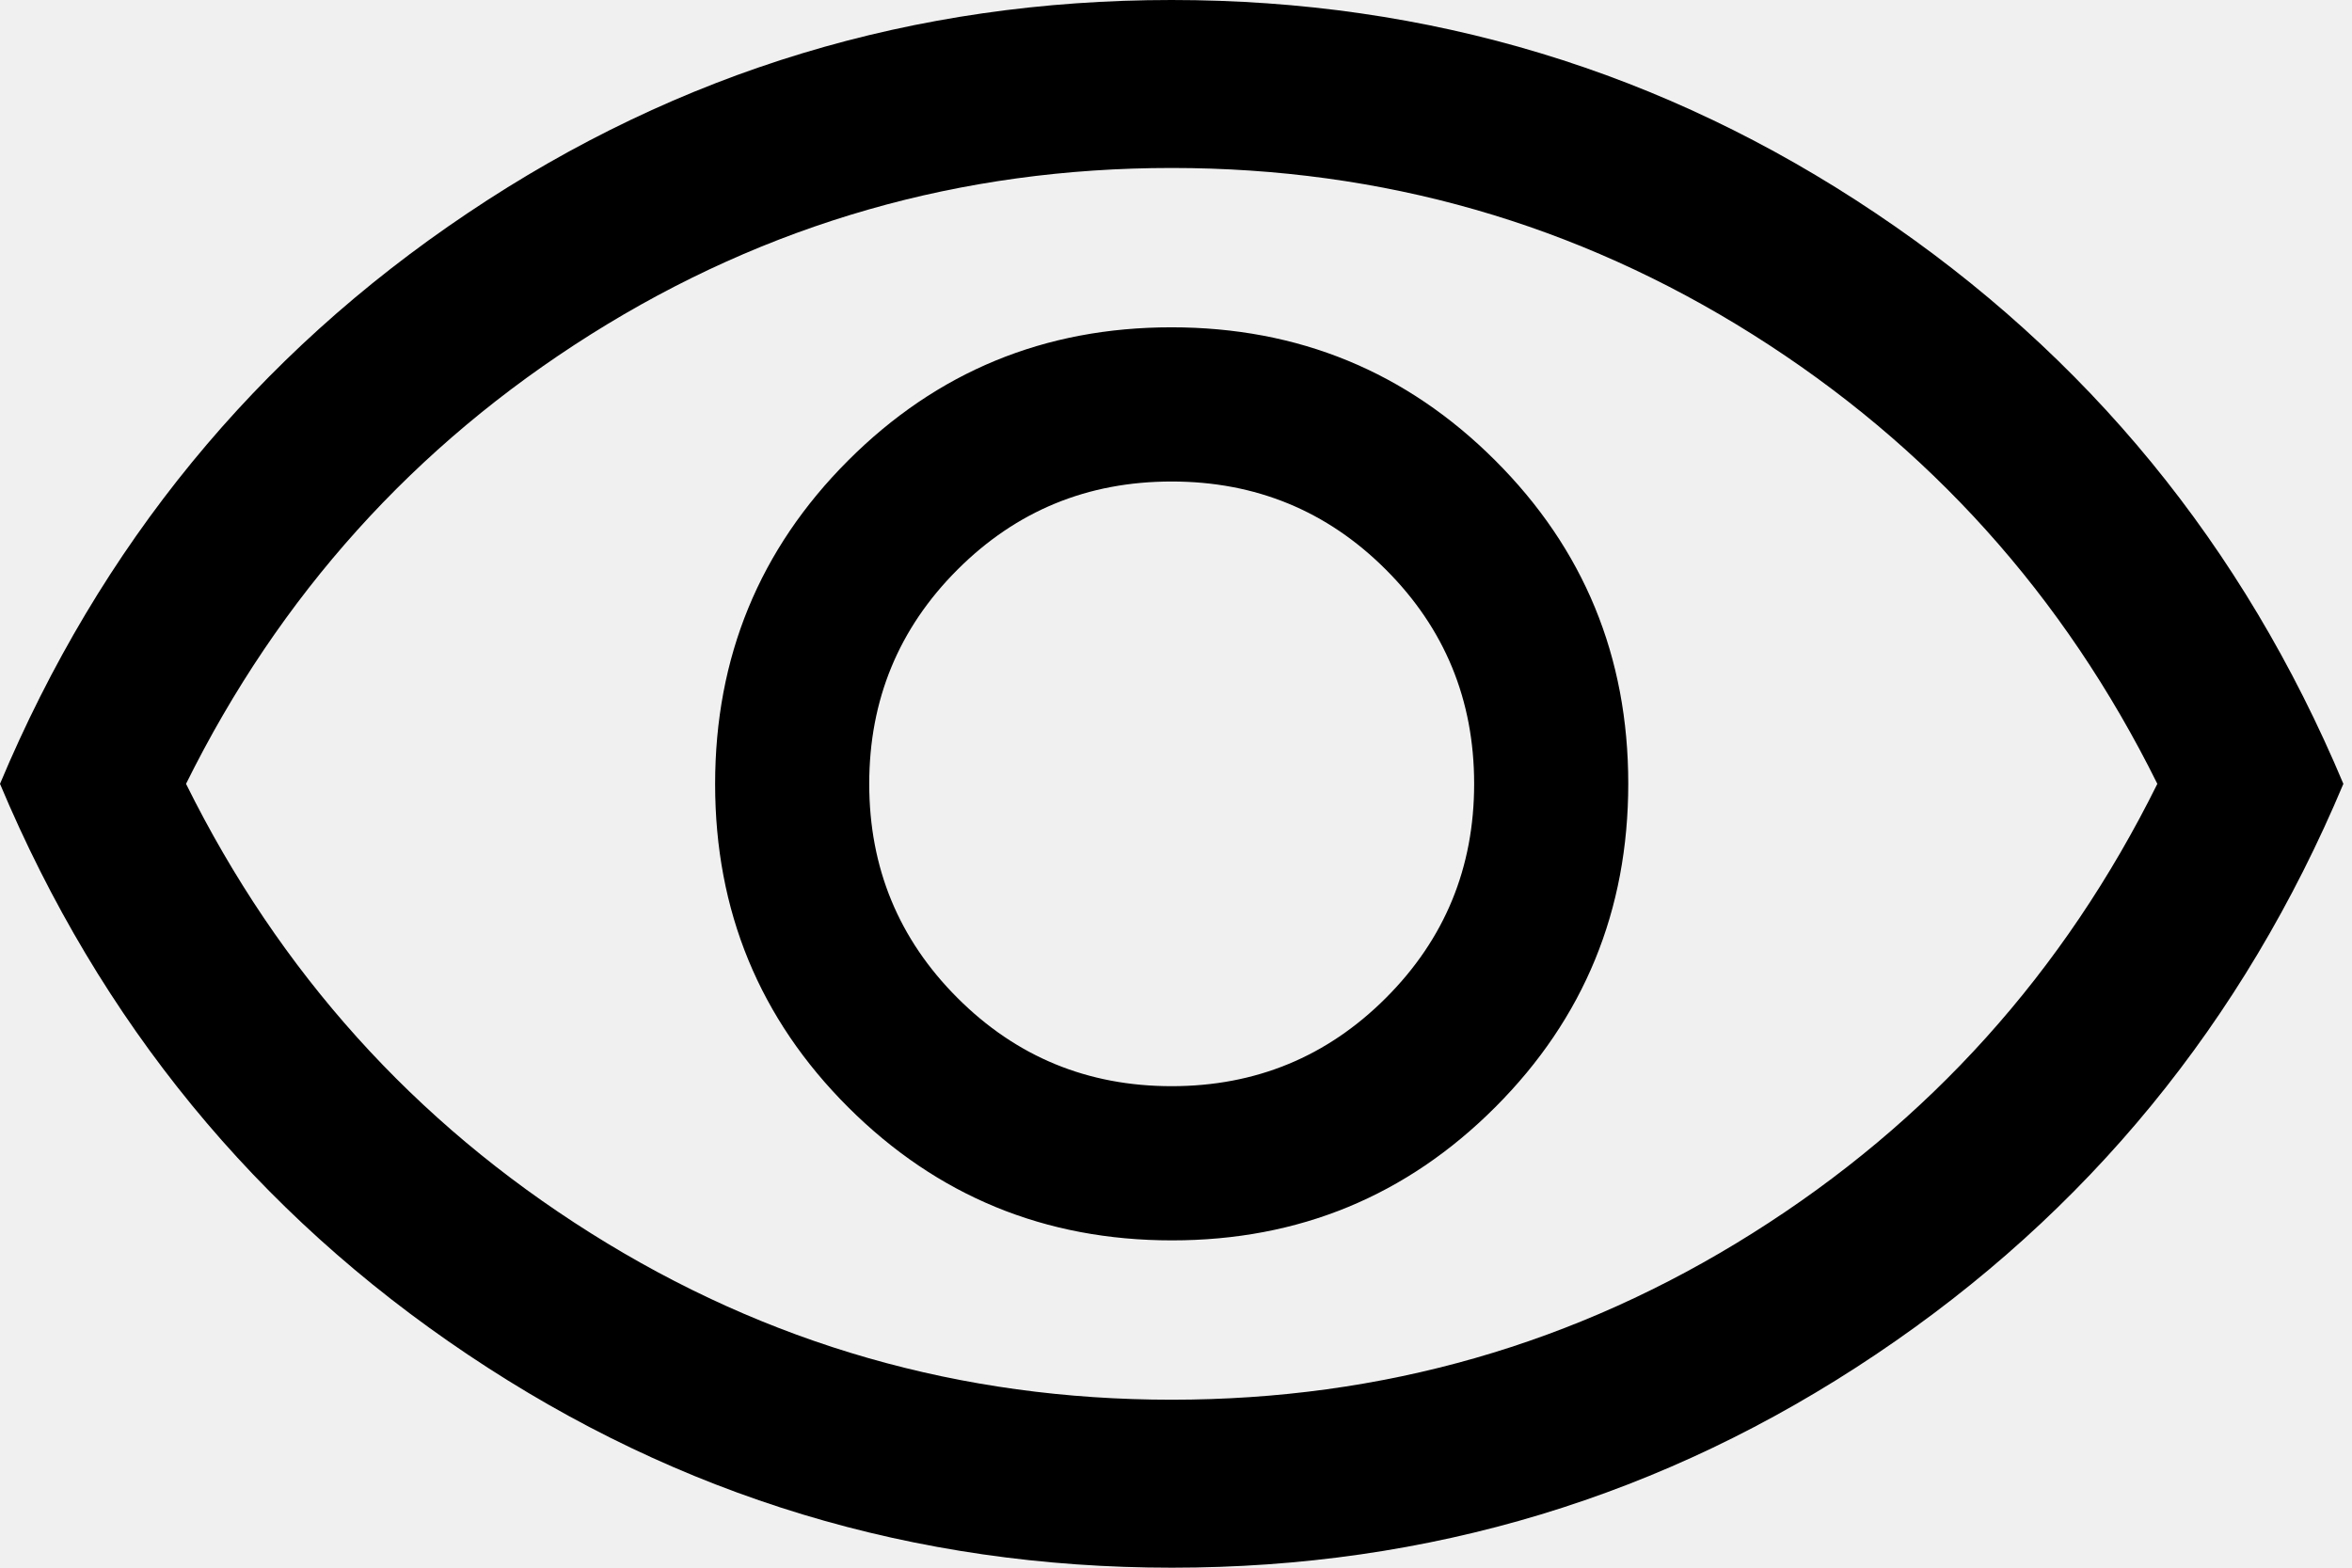
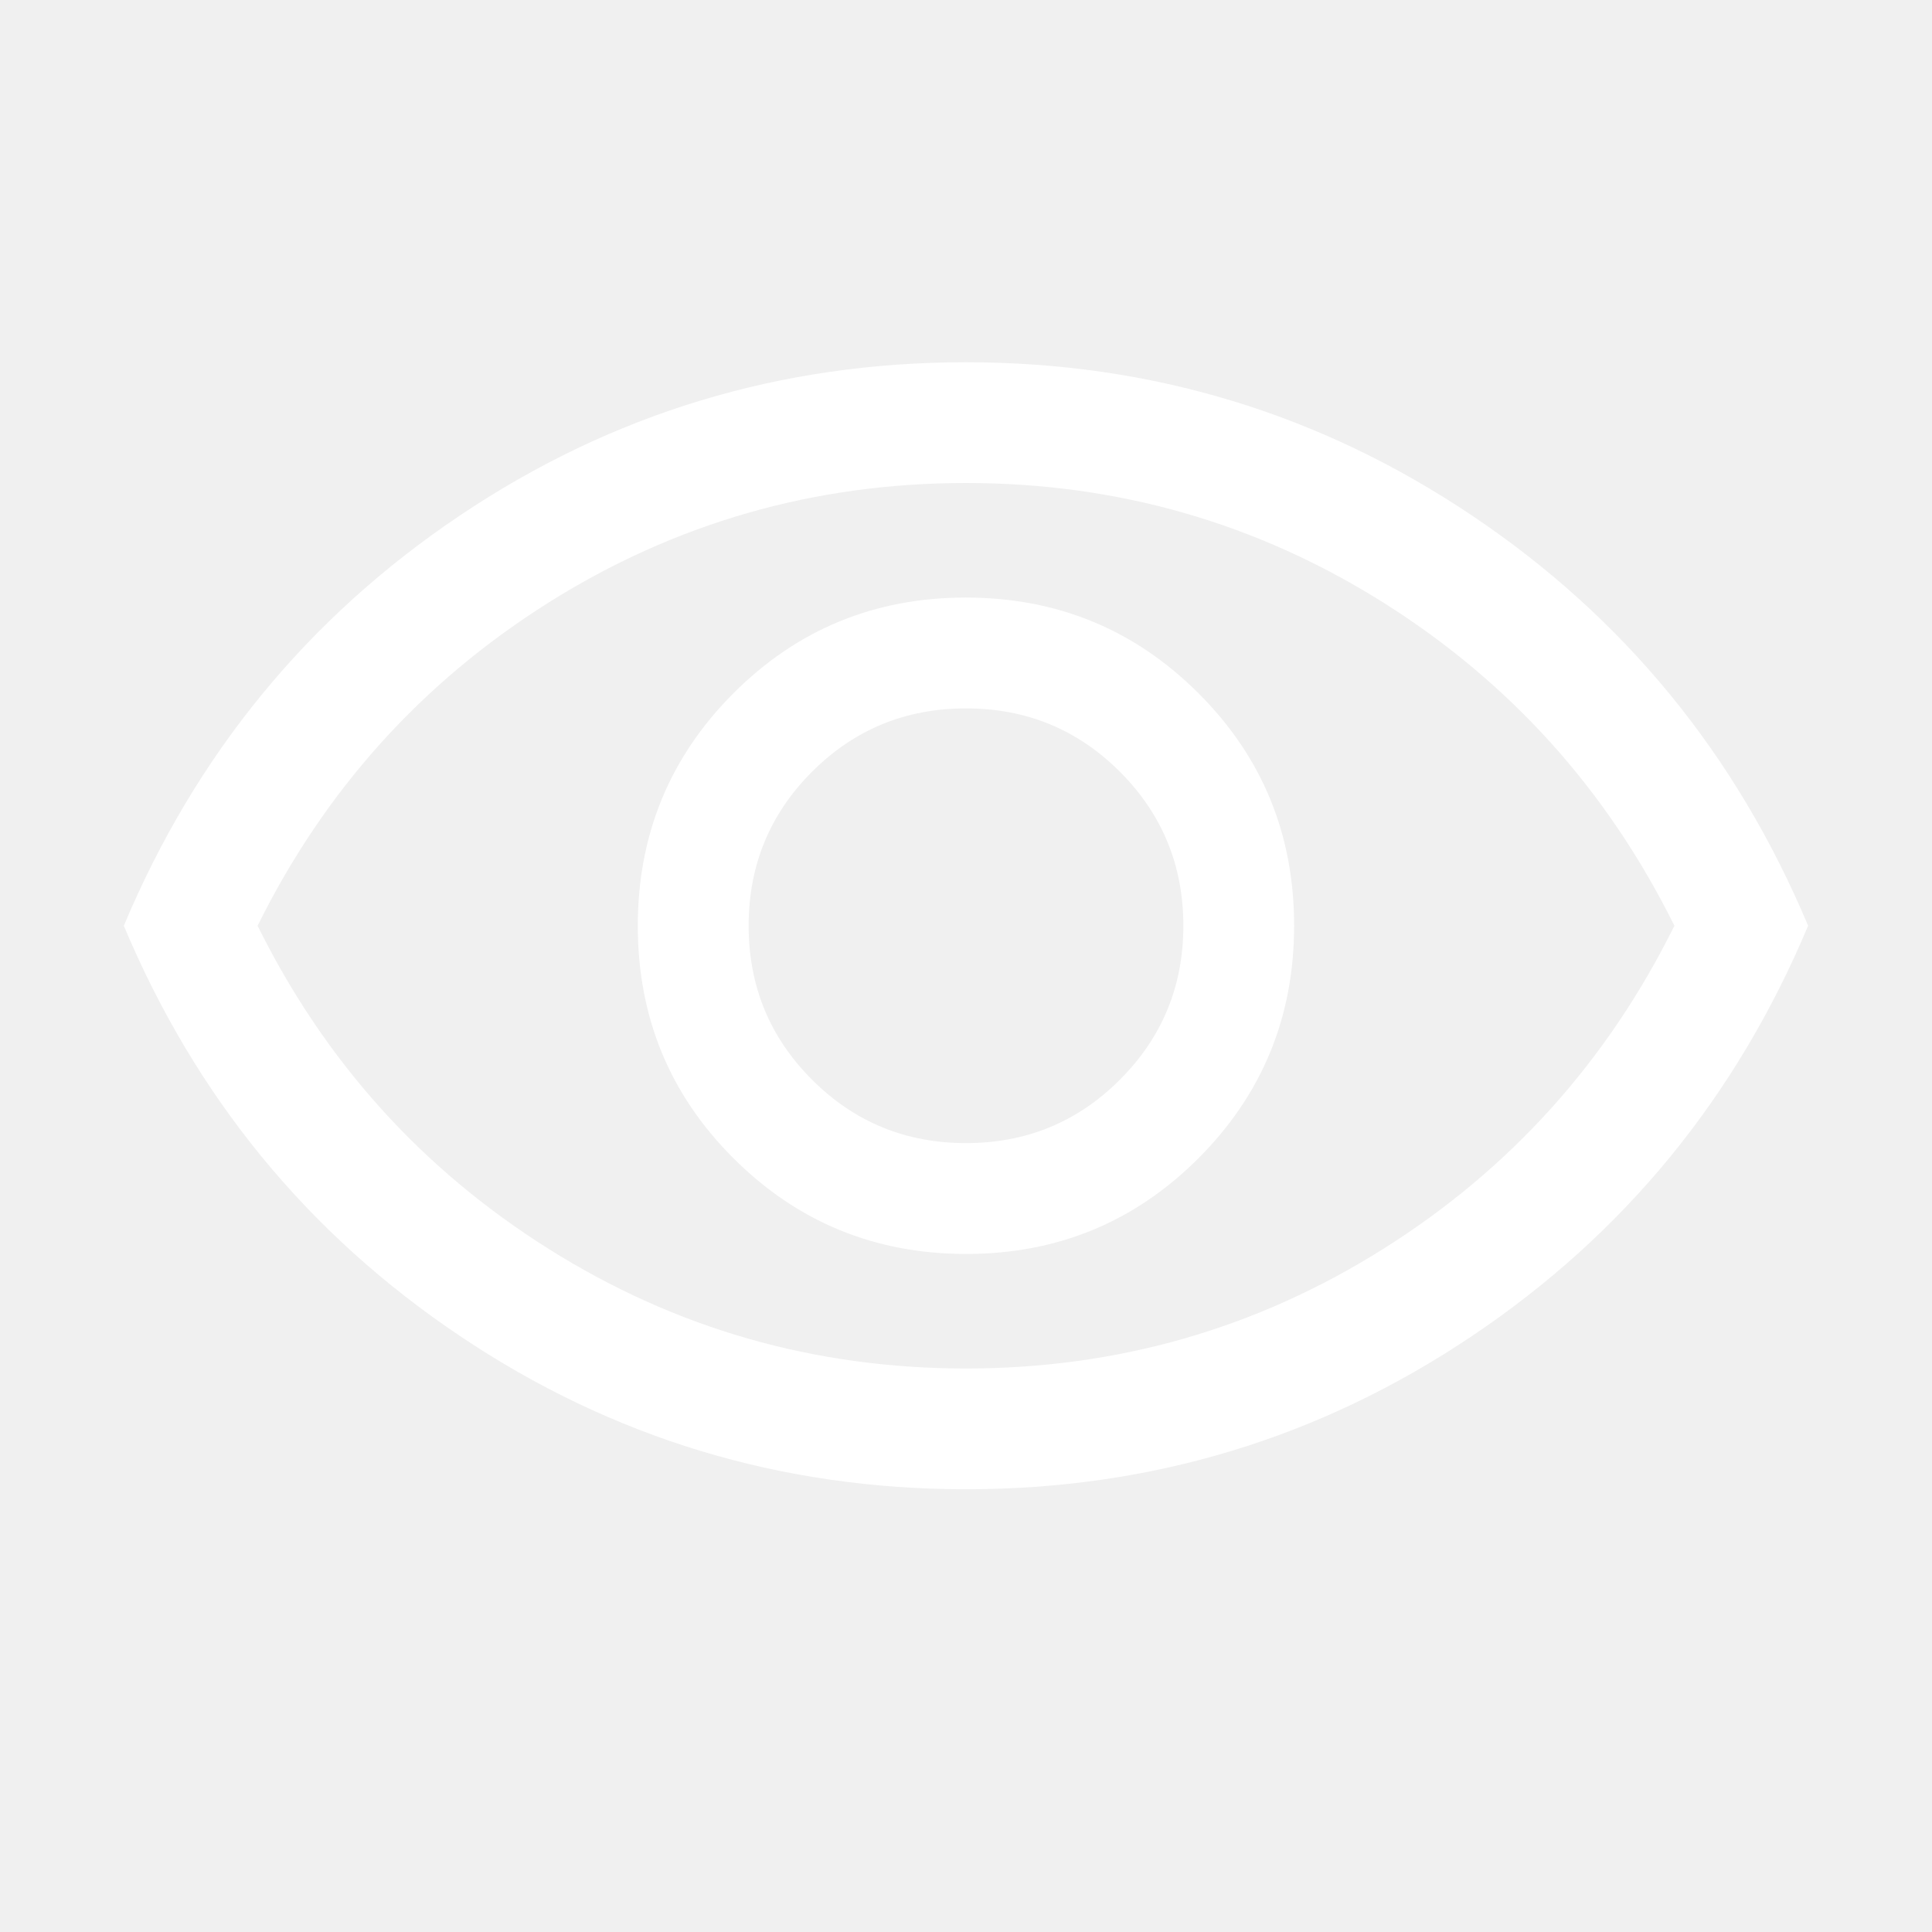
- <svg xmlns="http://www.w3.org/2000/svg" viewBox="0 0 21 14" fill="none">
-   <path d="M10.464 11.077C11.597 11.077 12.559 10.68 13.351 9.887C14.143 9.094 14.538 8.131 14.538 6.998C14.538 5.865 14.142 4.902 13.349 4.111C12.556 3.319 11.592 2.923 10.459 2.923C9.326 2.923 8.364 3.32 7.572 4.113C6.78 4.906 6.385 5.869 6.385 7.002C6.385 8.135 6.781 9.098 7.574 9.889C8.368 10.681 9.331 11.077 10.464 11.077ZM10.461 9.7C9.711 9.7 9.074 9.437 8.549 8.912C8.024 8.387 7.761 7.75 7.761 7C7.761 6.25 8.024 5.612 8.549 5.087C9.074 4.562 9.711 4.3 10.461 4.3C11.211 4.3 11.849 4.562 12.374 5.087C12.899 5.612 13.162 6.25 13.162 7C13.162 7.75 12.899 8.387 12.374 8.912C11.849 9.437 11.211 9.7 10.461 9.7ZM10.463 14C8.163 14 6.068 13.366 4.177 12.097C2.286 10.829 0.894 9.129 0 7C0.894 4.87 2.285 3.171 4.176 1.903C6.066 0.634 8.161 0 10.46 0C12.76 0 14.855 0.634 16.746 1.903C18.637 3.171 20.029 4.87 20.923 7C20.029 9.129 18.638 10.829 16.747 12.097C14.857 13.366 12.762 14 10.463 14ZM10.461 12.5C12.345 12.5 14.074 12.004 15.649 11.012C17.224 10.021 18.428 8.683 19.262 7C18.428 5.317 17.224 3.979 15.649 2.987C14.074 1.996 12.345 1.5 10.461 1.5C8.578 1.5 6.849 1.996 5.274 2.987C3.699 3.979 2.495 5.317 1.661 7C2.495 8.683 3.699 10.021 5.274 11.012C6.849 12.004 8.578 12.5 10.461 12.5Z" fill="currentColor" />
+ <svg xmlns="http://www.w3.org/2000/svg" width="24" height="24" viewBox="0 0 24 24" fill="none">
+   <path d="M12.002 15.577C13.135 15.577 14.097 15.18 14.889 14.387C15.681 13.594 16.076 12.631 16.076 11.498C16.076 10.365 15.68 9.402 14.887 8.611C14.094 7.819 13.13 7.423 11.997 7.423C10.864 7.423 9.902 7.82 9.11 8.613C8.319 9.406 7.923 10.369 7.923 11.502C7.923 12.635 8.319 13.598 9.112 14.389C9.906 15.181 10.869 15.577 12.002 15.577ZM12 14.2C11.25 14.2 10.612 13.938 10.087 13.412C9.562 12.887 9.3 12.25 9.3 11.5C9.3 10.75 9.562 10.113 10.087 9.587C10.612 9.062 11.25 8.8 12 8.8C12.75 8.8 13.387 9.062 13.912 9.587C14.437 10.113 14.7 10.75 14.7 11.5C14.7 12.25 14.437 12.887 13.912 13.412C13.387 13.938 12.75 14.2 12 14.2ZM12.001 18.5C9.701 18.5 7.606 17.866 5.715 16.597C3.824 15.329 2.432 13.63 1.538 11.5C2.432 9.37 3.824 7.671 5.714 6.403C7.604 5.134 9.699 4.5 11.998 4.5C14.298 4.5 16.393 5.134 18.284 6.403C20.175 7.671 21.567 9.37 22.461 11.5C21.567 13.63 20.176 15.329 18.285 16.597C16.395 17.866 14.301 18.5 12.001 18.5ZM12 17C13.883 17 15.612 16.504 17.187 15.512C18.762 14.521 19.966 13.183 20.8 11.5C19.966 9.817 18.762 8.479 17.187 7.487C15.612 6.496 13.883 6 12 6C10.116 6 8.387 6.496 6.812 7.487C5.237 8.479 4.033 9.817 3.2 11.5C4.033 13.183 5.237 14.521 6.812 15.512C8.387 16.504 10.116 17 12 17Z" fill="white" />
</svg>
